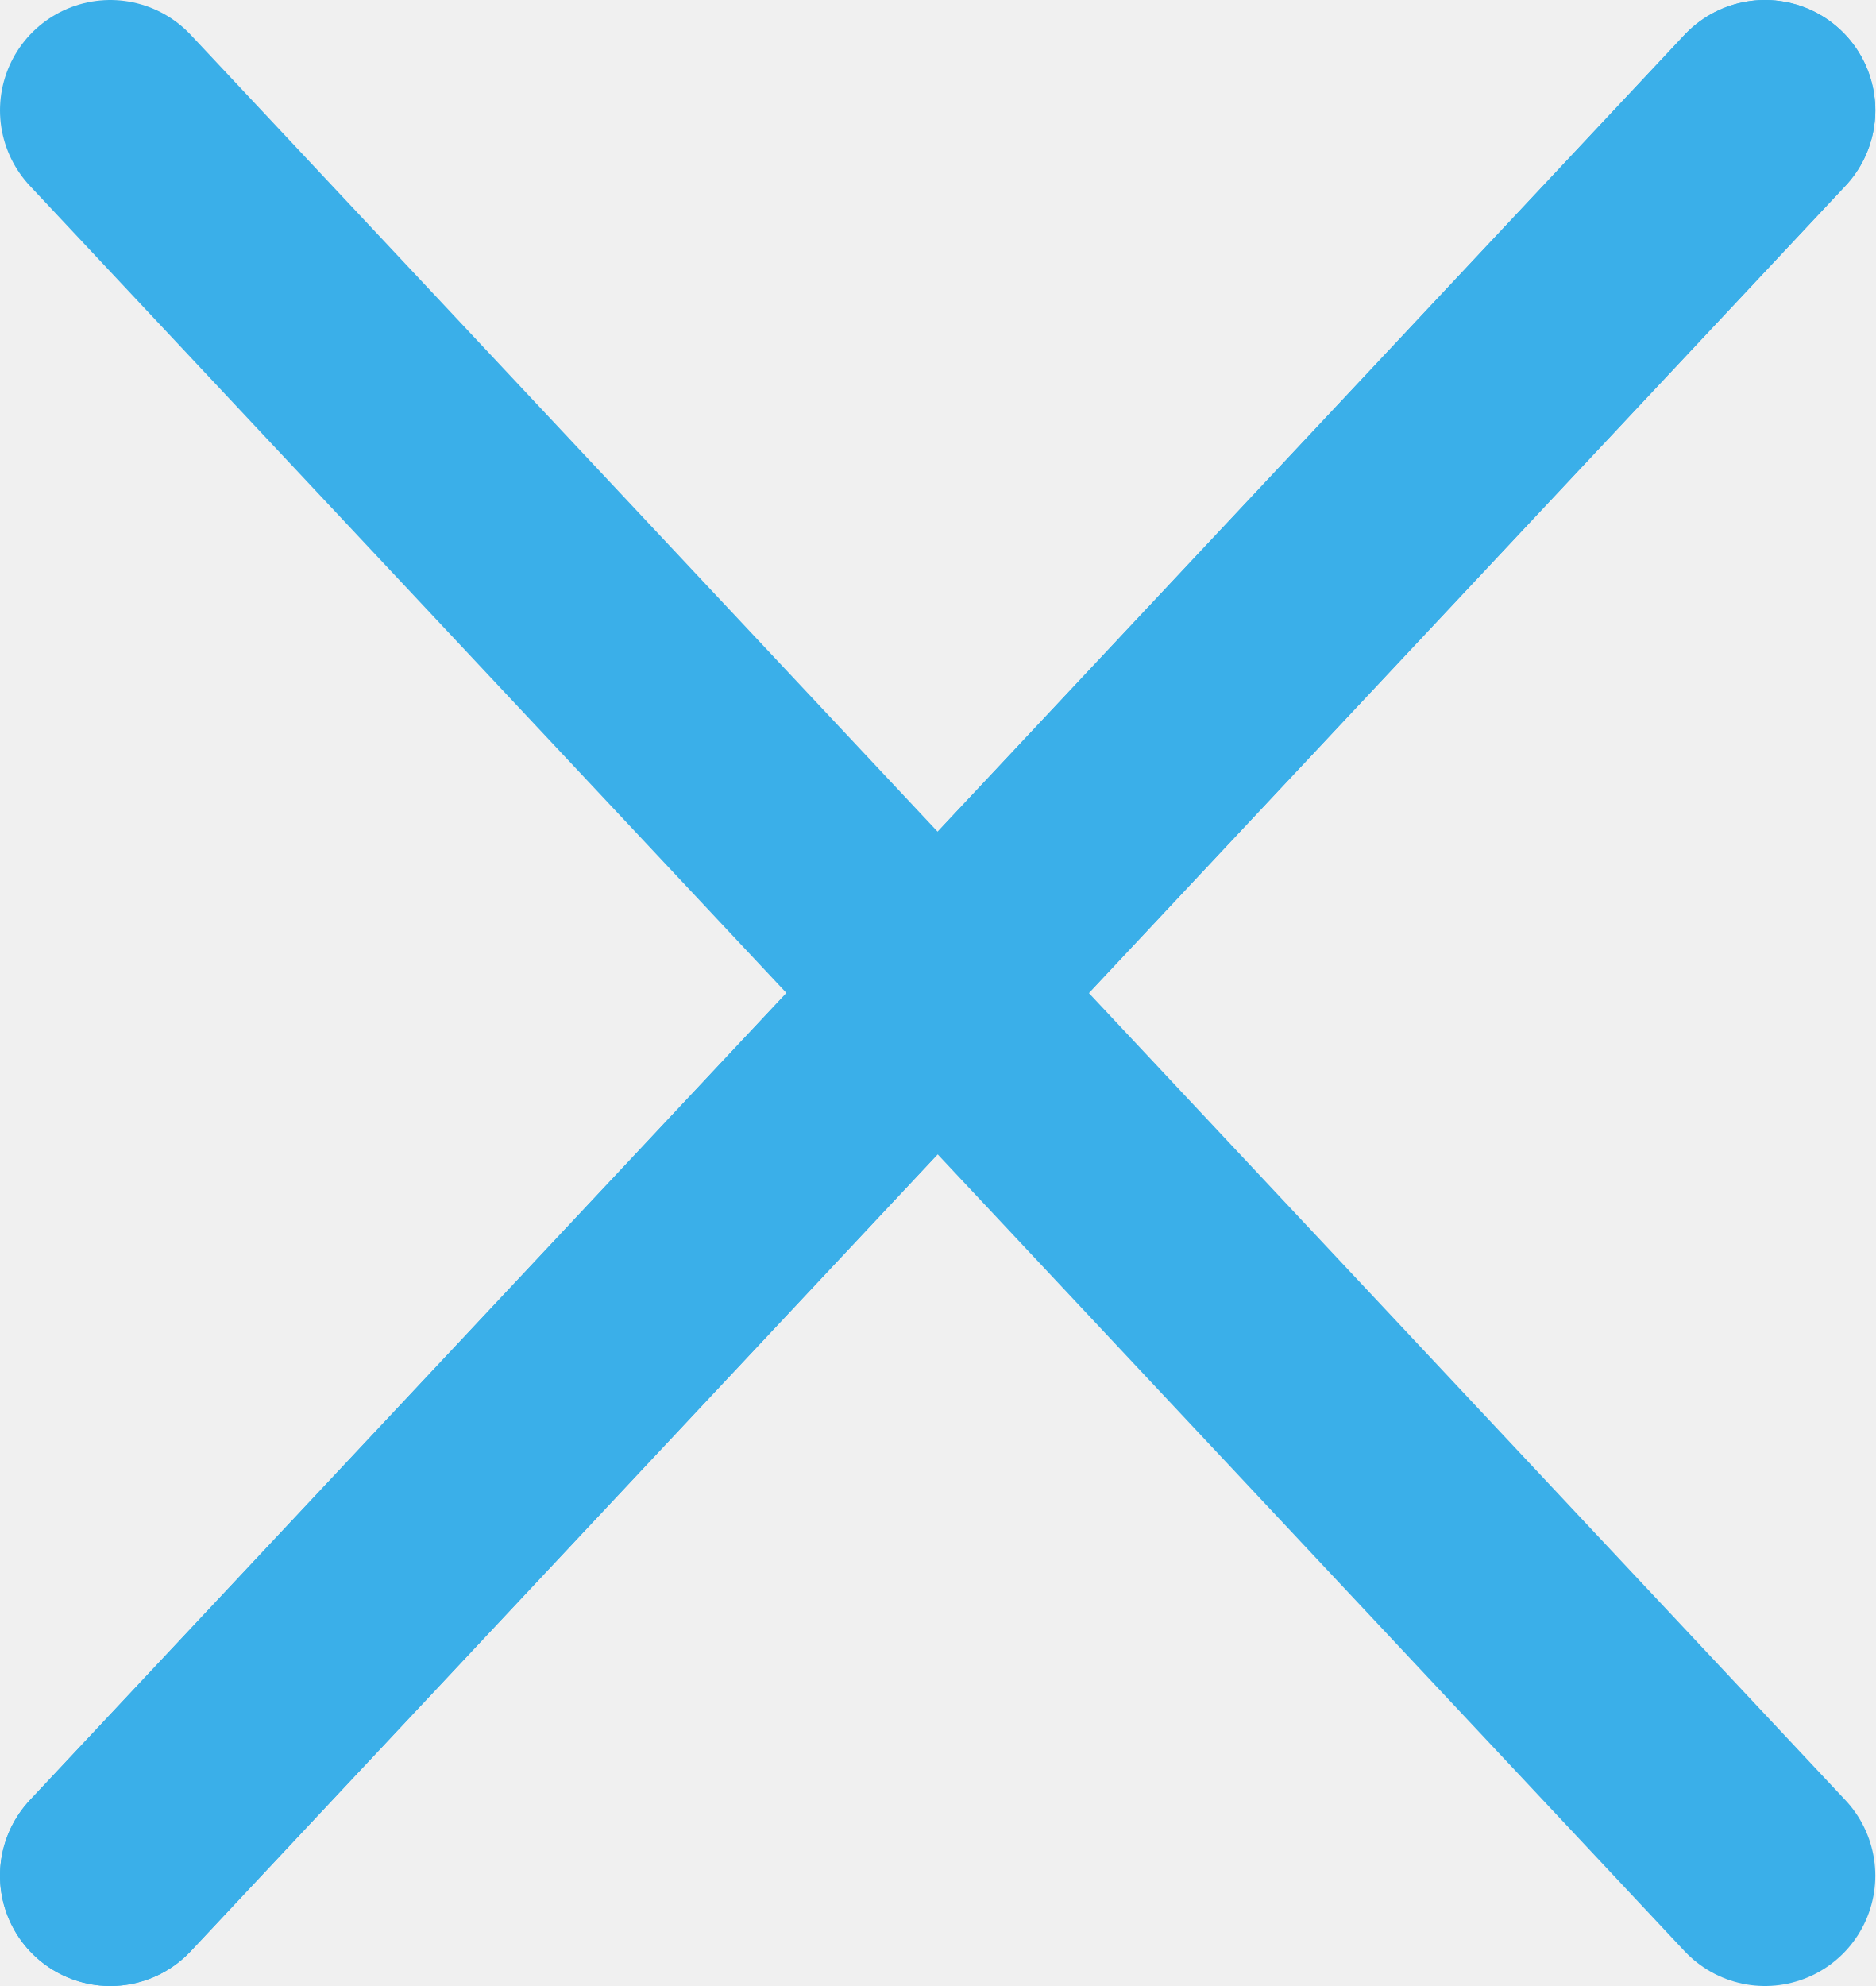
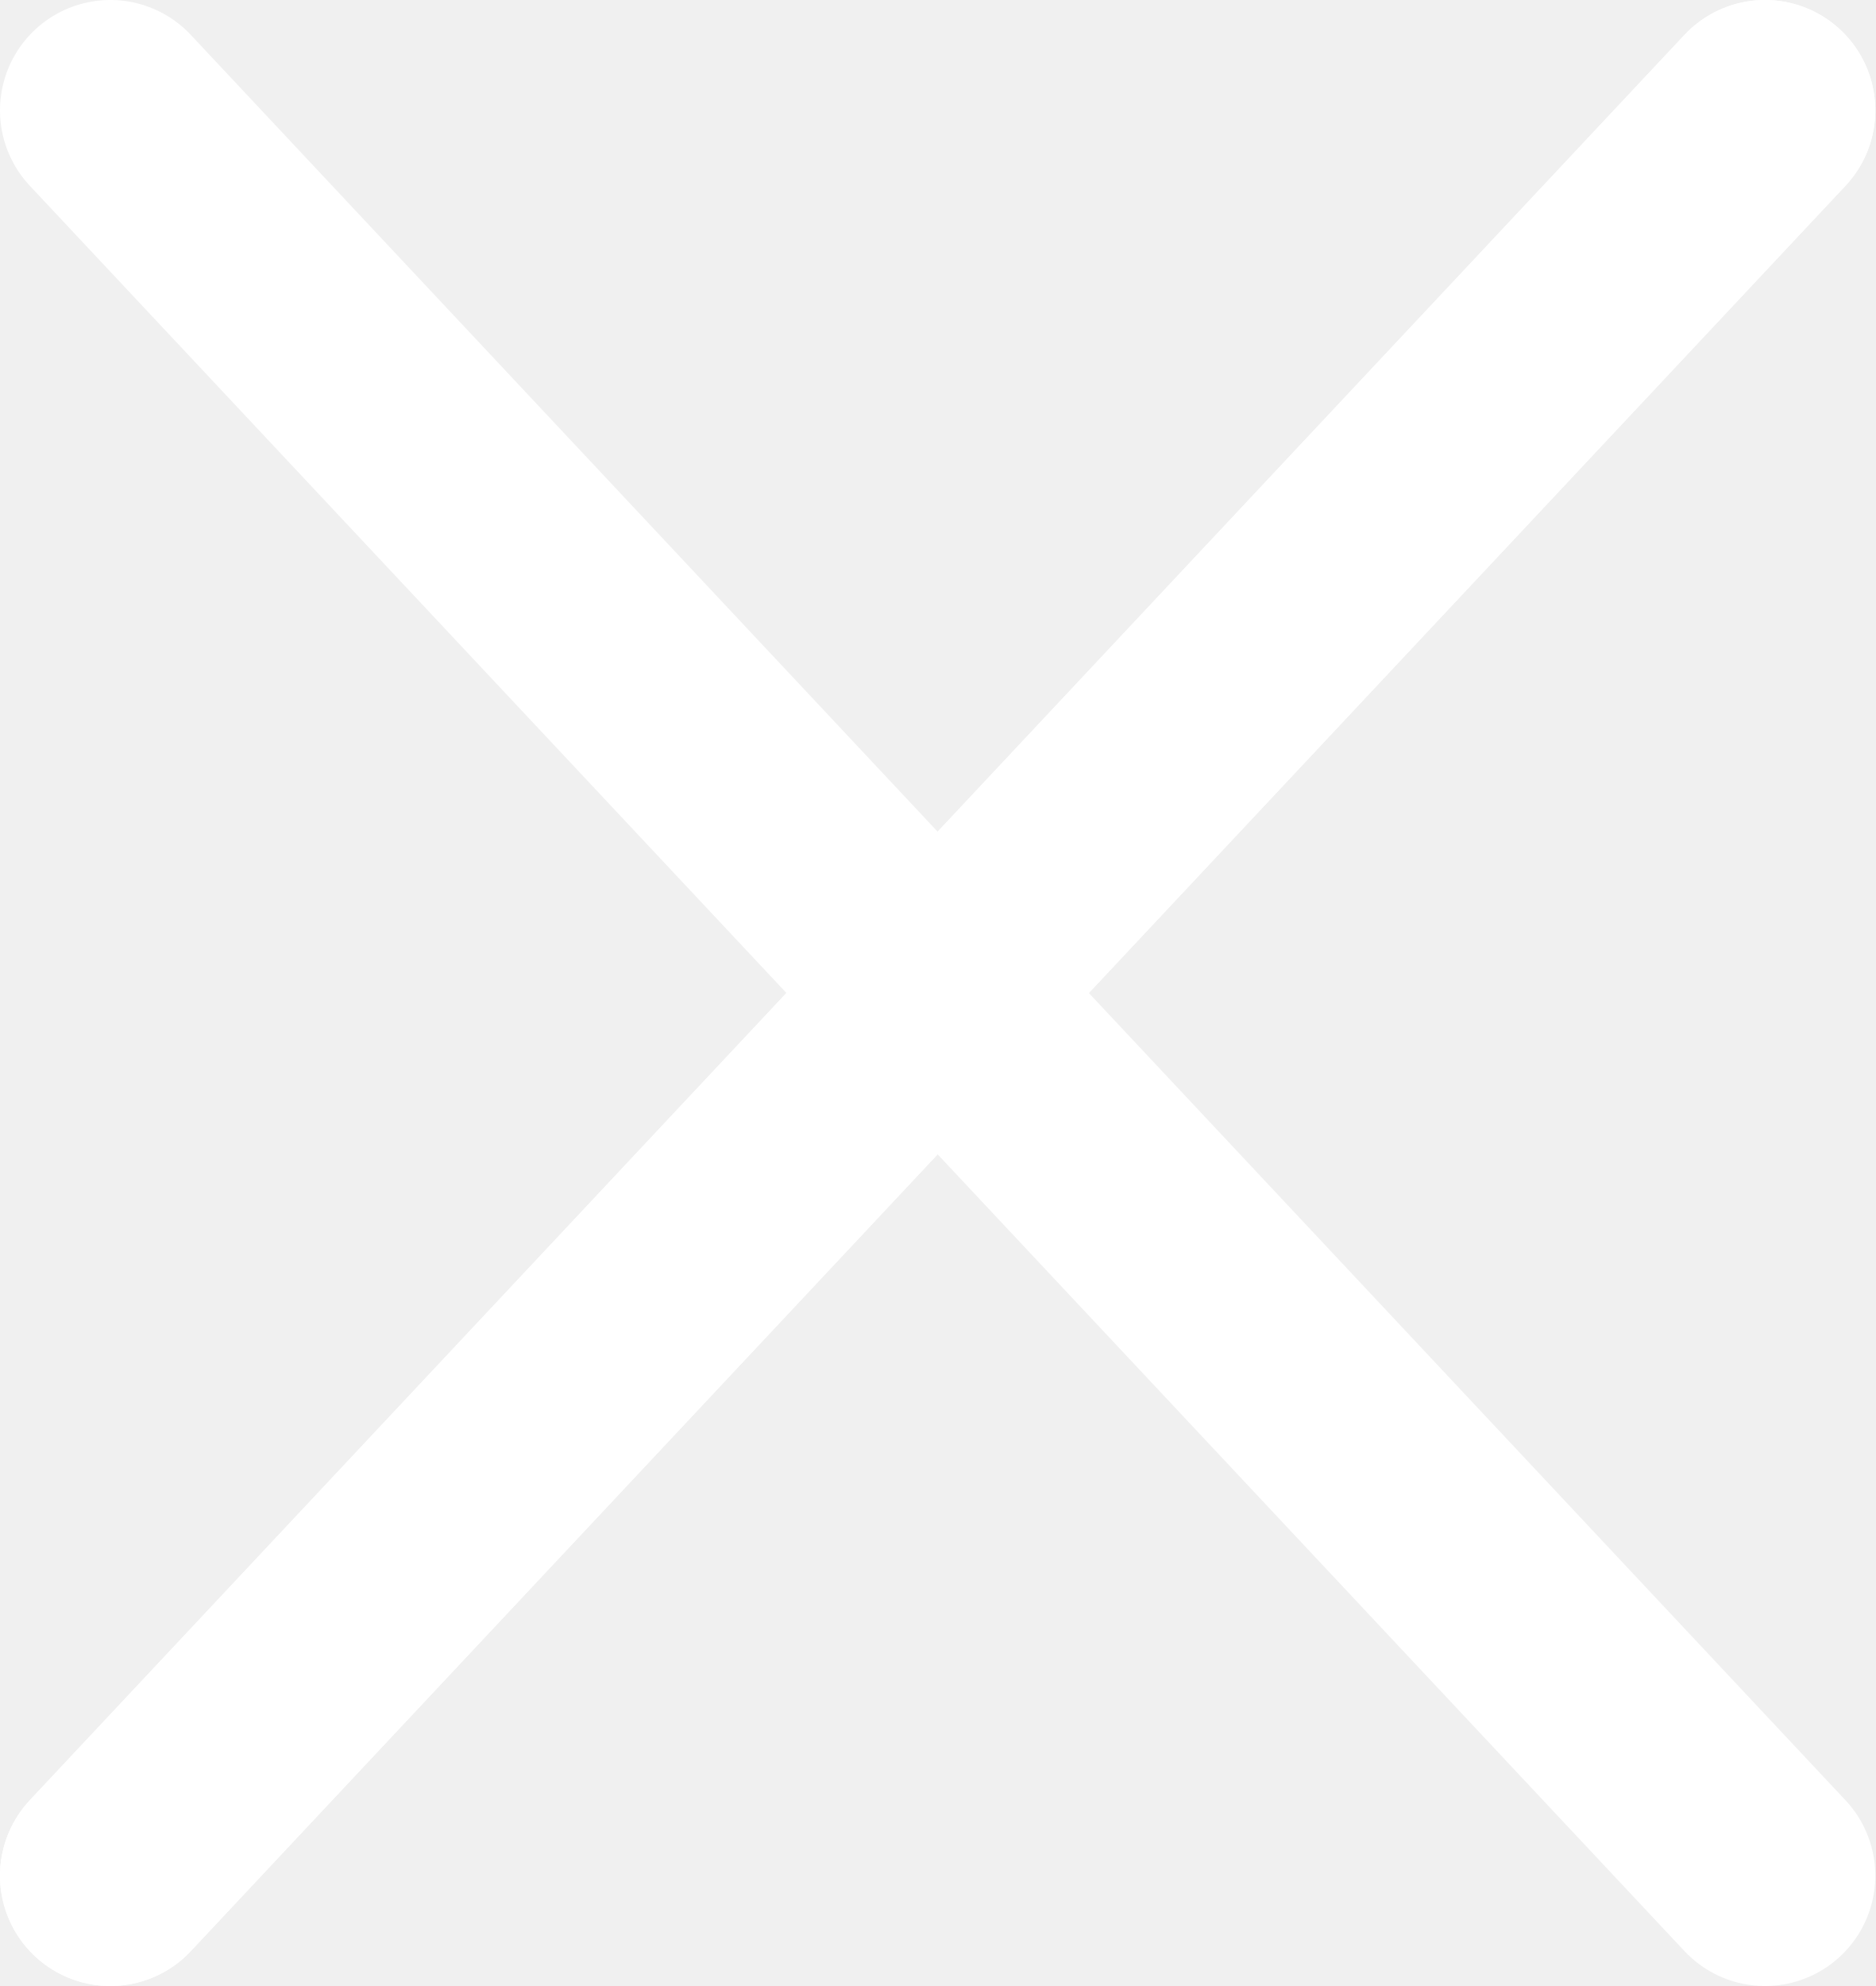
<svg xmlns="http://www.w3.org/2000/svg" width="17" height="18" viewBox="0 0 17 18" fill="none">
-   <path d="M1 17L16 1" stroke="#3AAFE9" stroke-width="2" stroke-linecap="round" />
-   <path d="M1 17L16 1" stroke="#3AAFE9" stroke-width="2" stroke-linecap="round" />
-   <path d="M1 1L16 17" stroke="#3AAFE9" stroke-width="2" stroke-linecap="round" />
+   <path d="M1 17L16 1" stroke="white" stroke-width="2" stroke-linecap="round" />
+   <path d="M1 17L16 1" stroke="white" stroke-width="2" stroke-linecap="round" />
+   <path d="M1 1L16 17" stroke="white" stroke-width="2" stroke-linecap="round" />
</svg>
